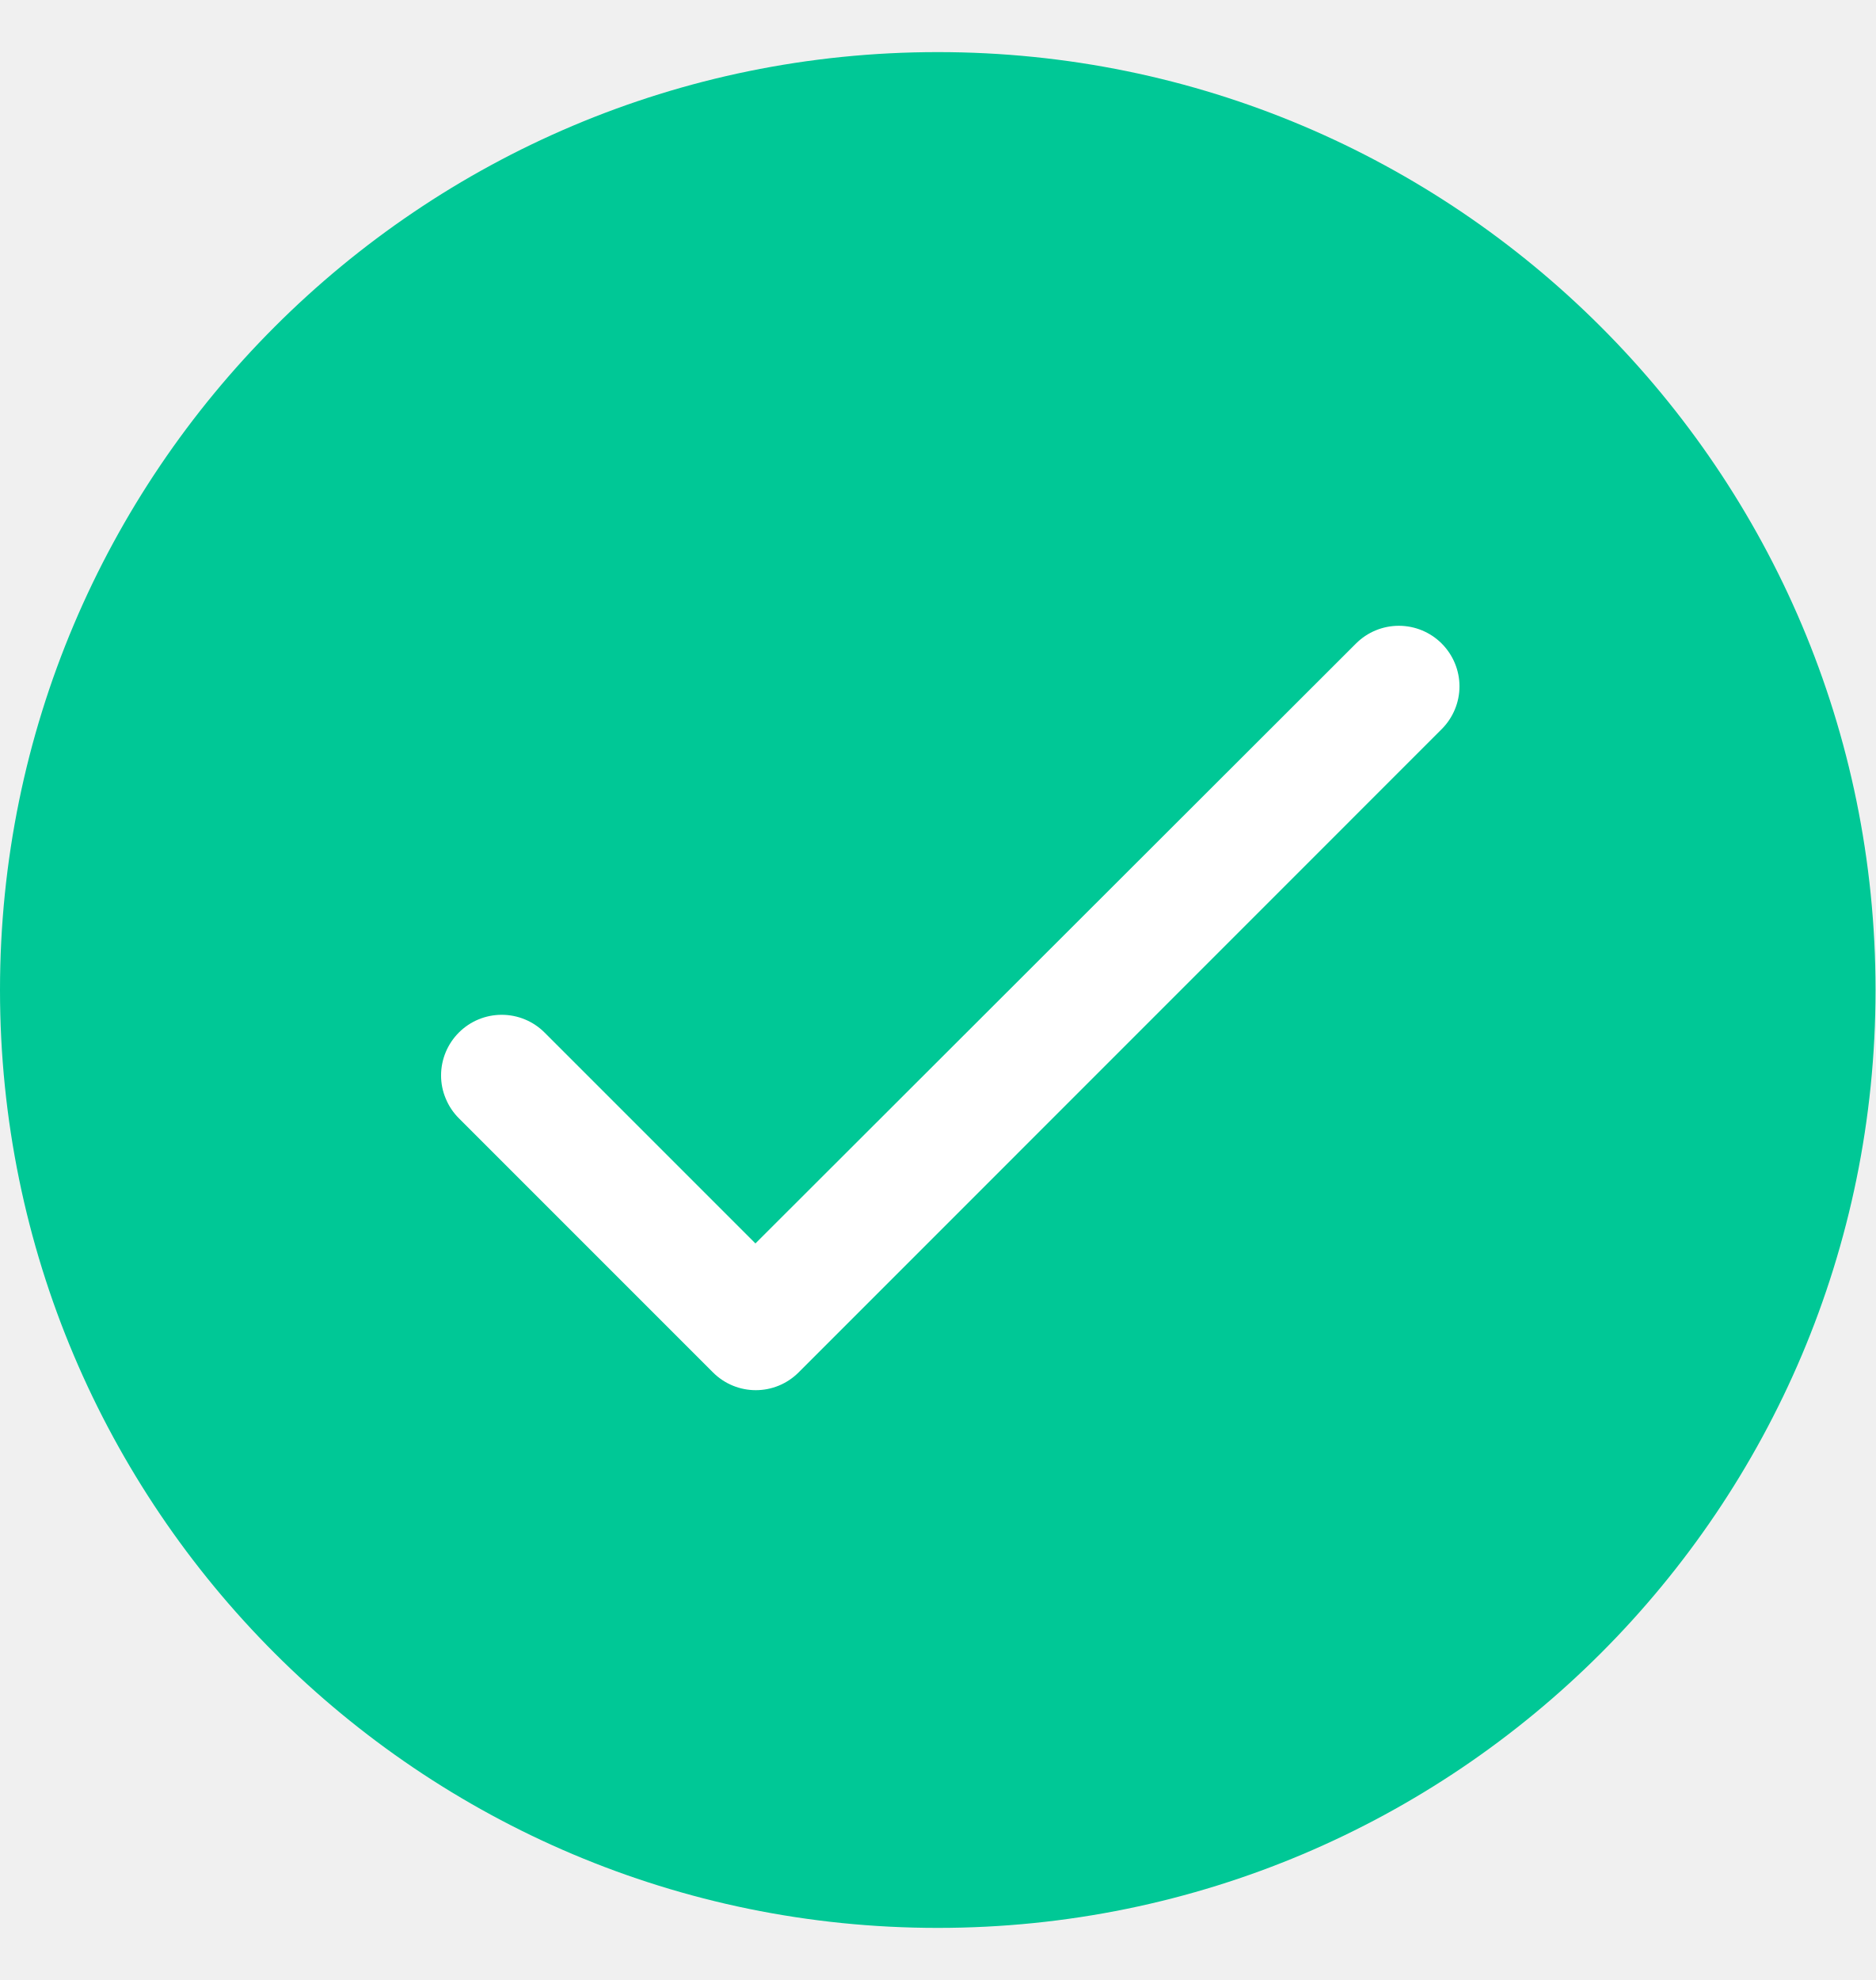
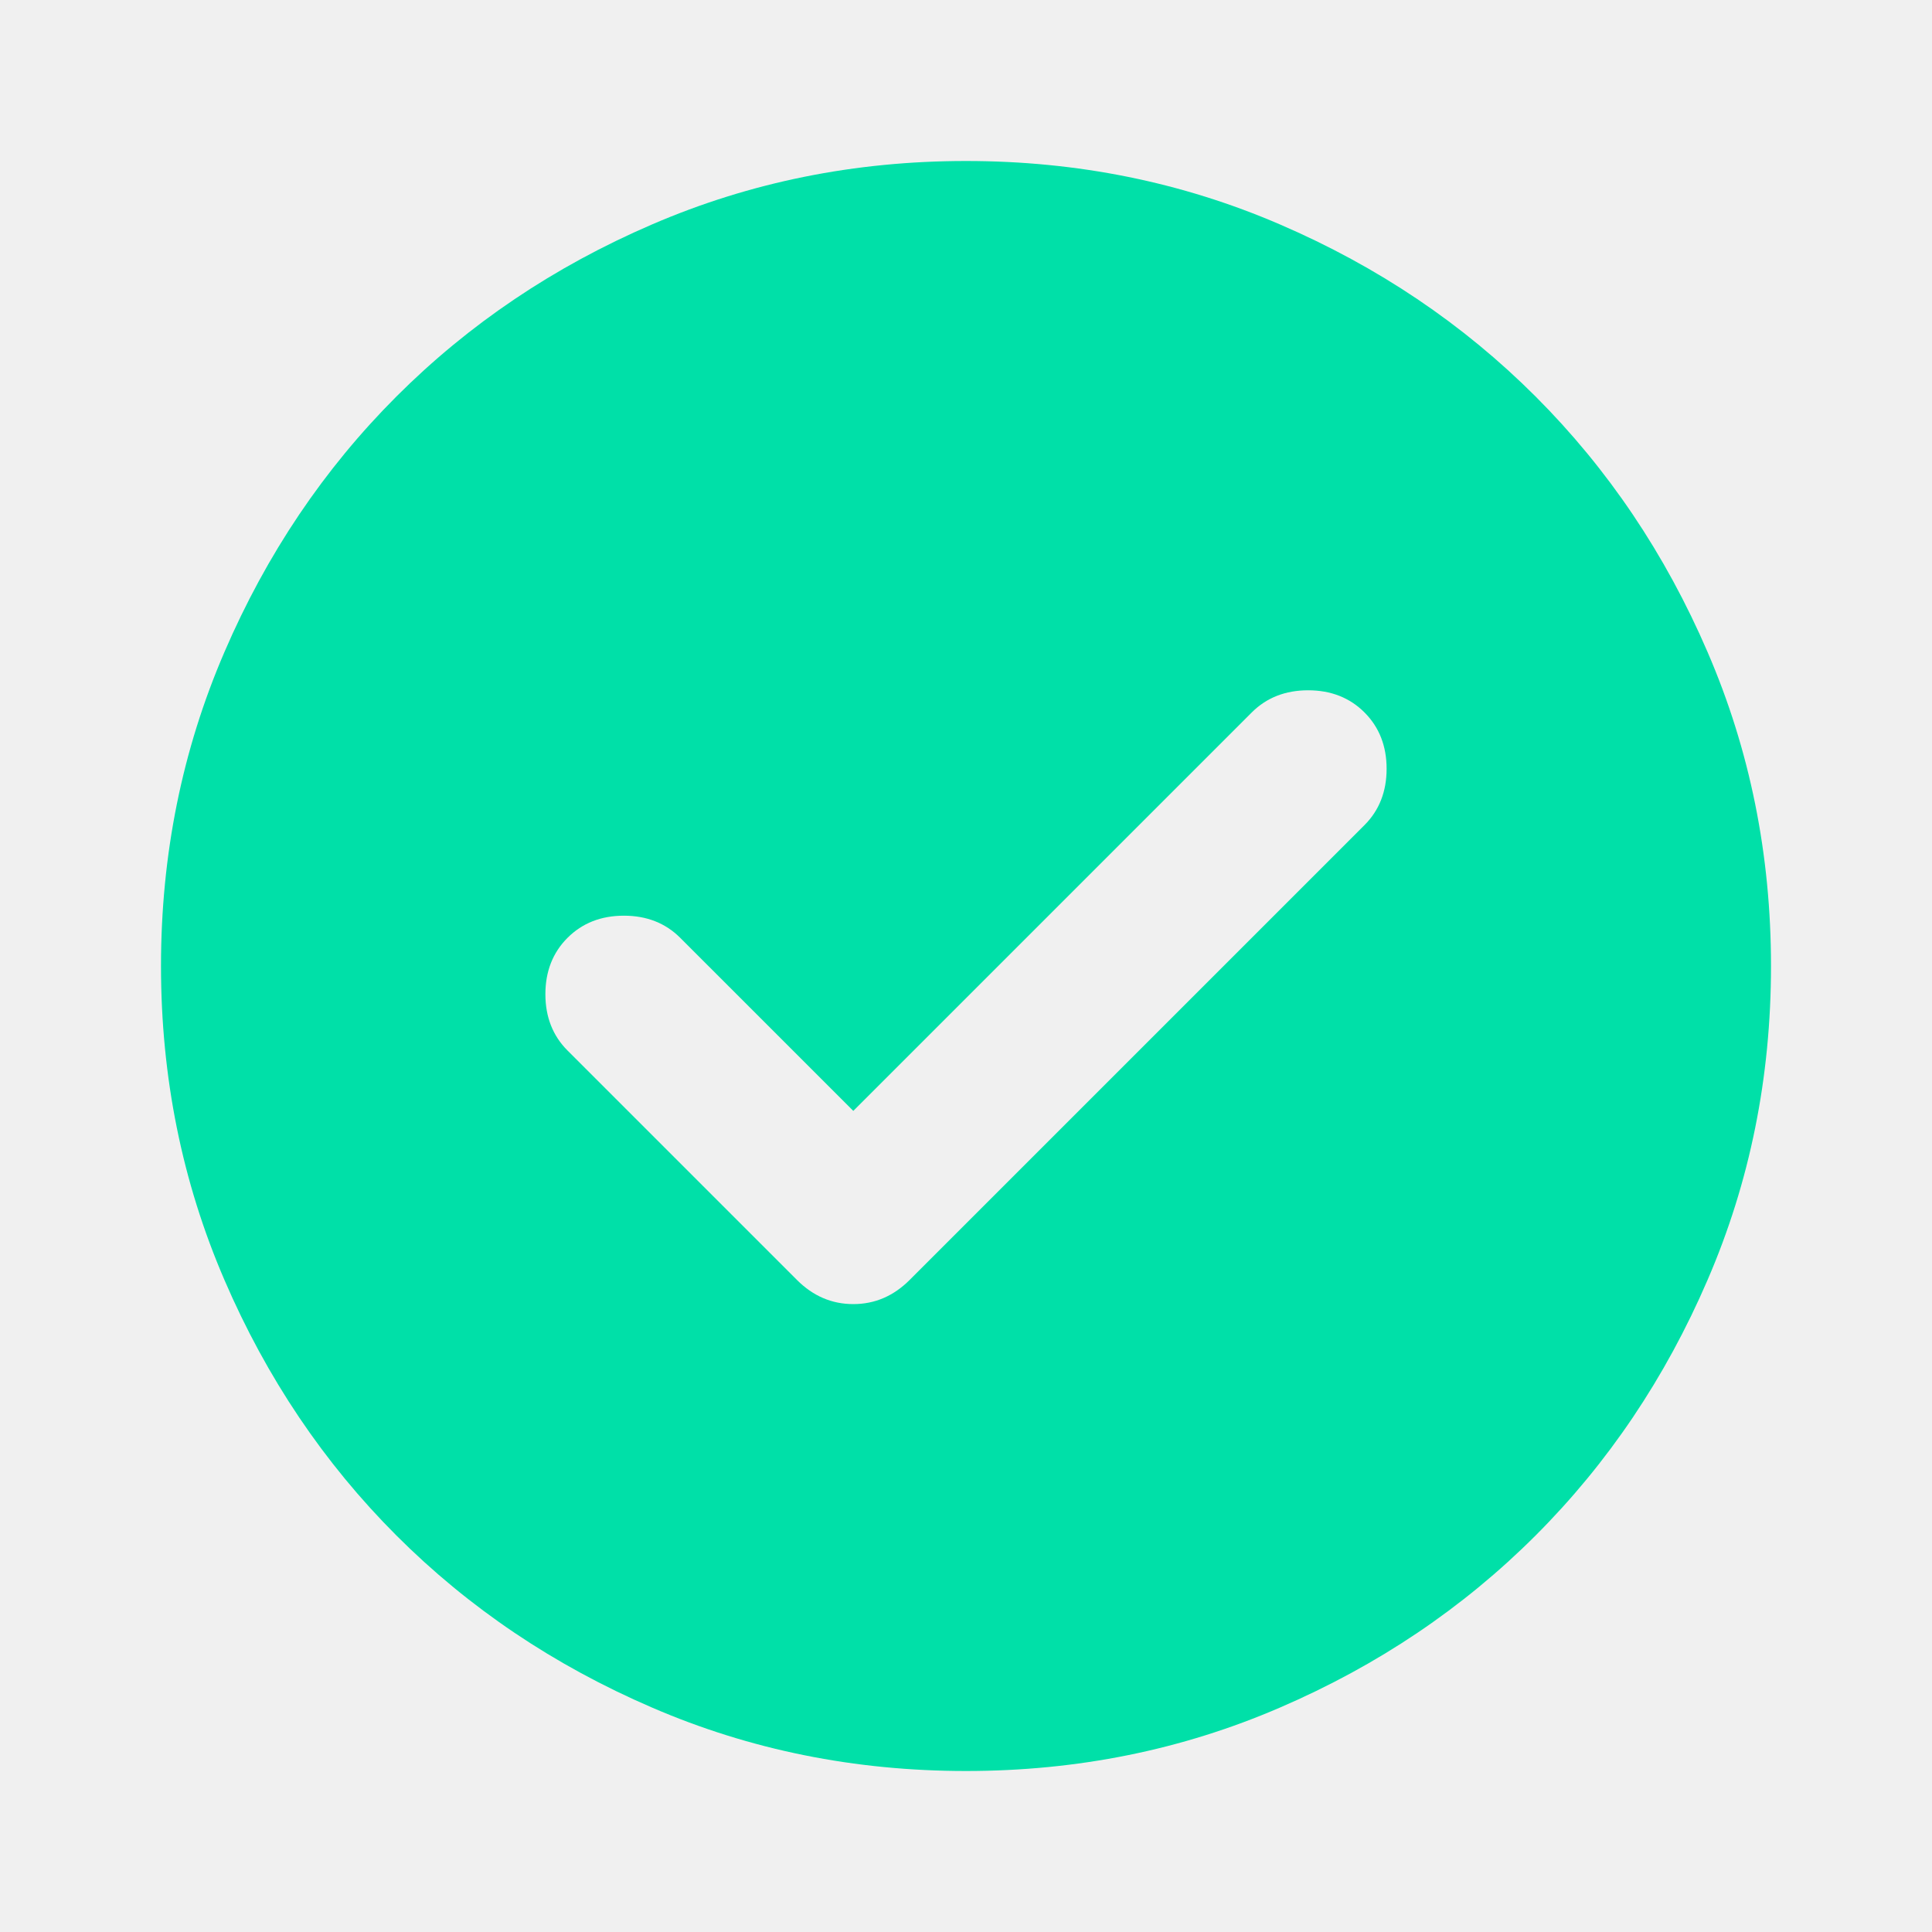
- <svg xmlns="http://www.w3.org/2000/svg" width="18" height="19" viewBox="0 0 18 19" fill="none">
-   <circle cx="9" cy="9.5" r="9" fill="#00C896" />
-   <path d="M7.25 11.932L5.226 9.908C5.117 9.799 4.969 9.738 4.815 9.738C4.661 9.738 4.513 9.799 4.404 9.908C4.295 10.017 4.233 10.165 4.233 10.32C4.233 10.396 4.248 10.472 4.278 10.542C4.307 10.613 4.35 10.677 4.404 10.731L6.842 13.169C7.07 13.397 7.437 13.397 7.665 13.169L13.836 6.997C13.945 6.888 14.007 6.74 14.007 6.586C14.007 6.432 13.945 6.284 13.836 6.175C13.727 6.066 13.579 6.005 13.425 6.005C13.271 6.005 13.123 6.066 13.014 6.175L7.25 11.932Z" fill="white" />
+ <svg xmlns="http://www.w3.org/2000/svg" width="24" height="24" viewBox="0 0 24 24" fill="none">
+   <path d="M10.6 13.8L8.45 11.65C8.267 11.467 8.033 11.375 7.75 11.375C7.467 11.375 7.233 11.467 7.05 11.65C6.867 11.833 6.775 12.067 6.775 12.35C6.775 12.633 6.867 12.867 7.05 13.05L9.9 15.9C10.1 16.1 10.333 16.2 10.6 16.2C10.867 16.2 11.1 16.1 11.3 15.9L16.95 10.25C17.133 10.067 17.225 9.833 17.225 9.55C17.225 9.267 17.133 9.033 16.95 8.85C16.767 8.667 16.533 8.575 16.25 8.575C15.967 8.575 15.733 8.667 15.55 8.85L10.6 13.8ZM12 22C10.617 22 9.317 21.738 8.1 21.212C6.883 20.688 5.825 19.975 4.925 19.075C4.025 18.175 3.312 17.117 2.788 15.9C2.263 14.683 2 13.383 2 12C2 10.617 2.263 9.317 2.788 8.1C3.312 6.883 4.025 5.825 4.925 4.925C5.825 4.025 6.883 3.312 8.1 2.788C9.317 2.263 10.617 2 12 2C13.383 2 14.683 2.263 15.9 2.788C17.117 3.312 18.175 4.025 19.075 4.925C19.975 5.825 20.688 6.883 21.212 8.1C21.738 9.317 22 10.617 22 12C22 13.383 21.738 14.683 21.212 15.9C20.688 17.117 19.975 18.175 19.075 19.075C18.175 19.975 17.117 20.688 15.9 21.212C14.683 21.738 13.383 22 12 22Z" fill="#00E0A8" />
</svg>
